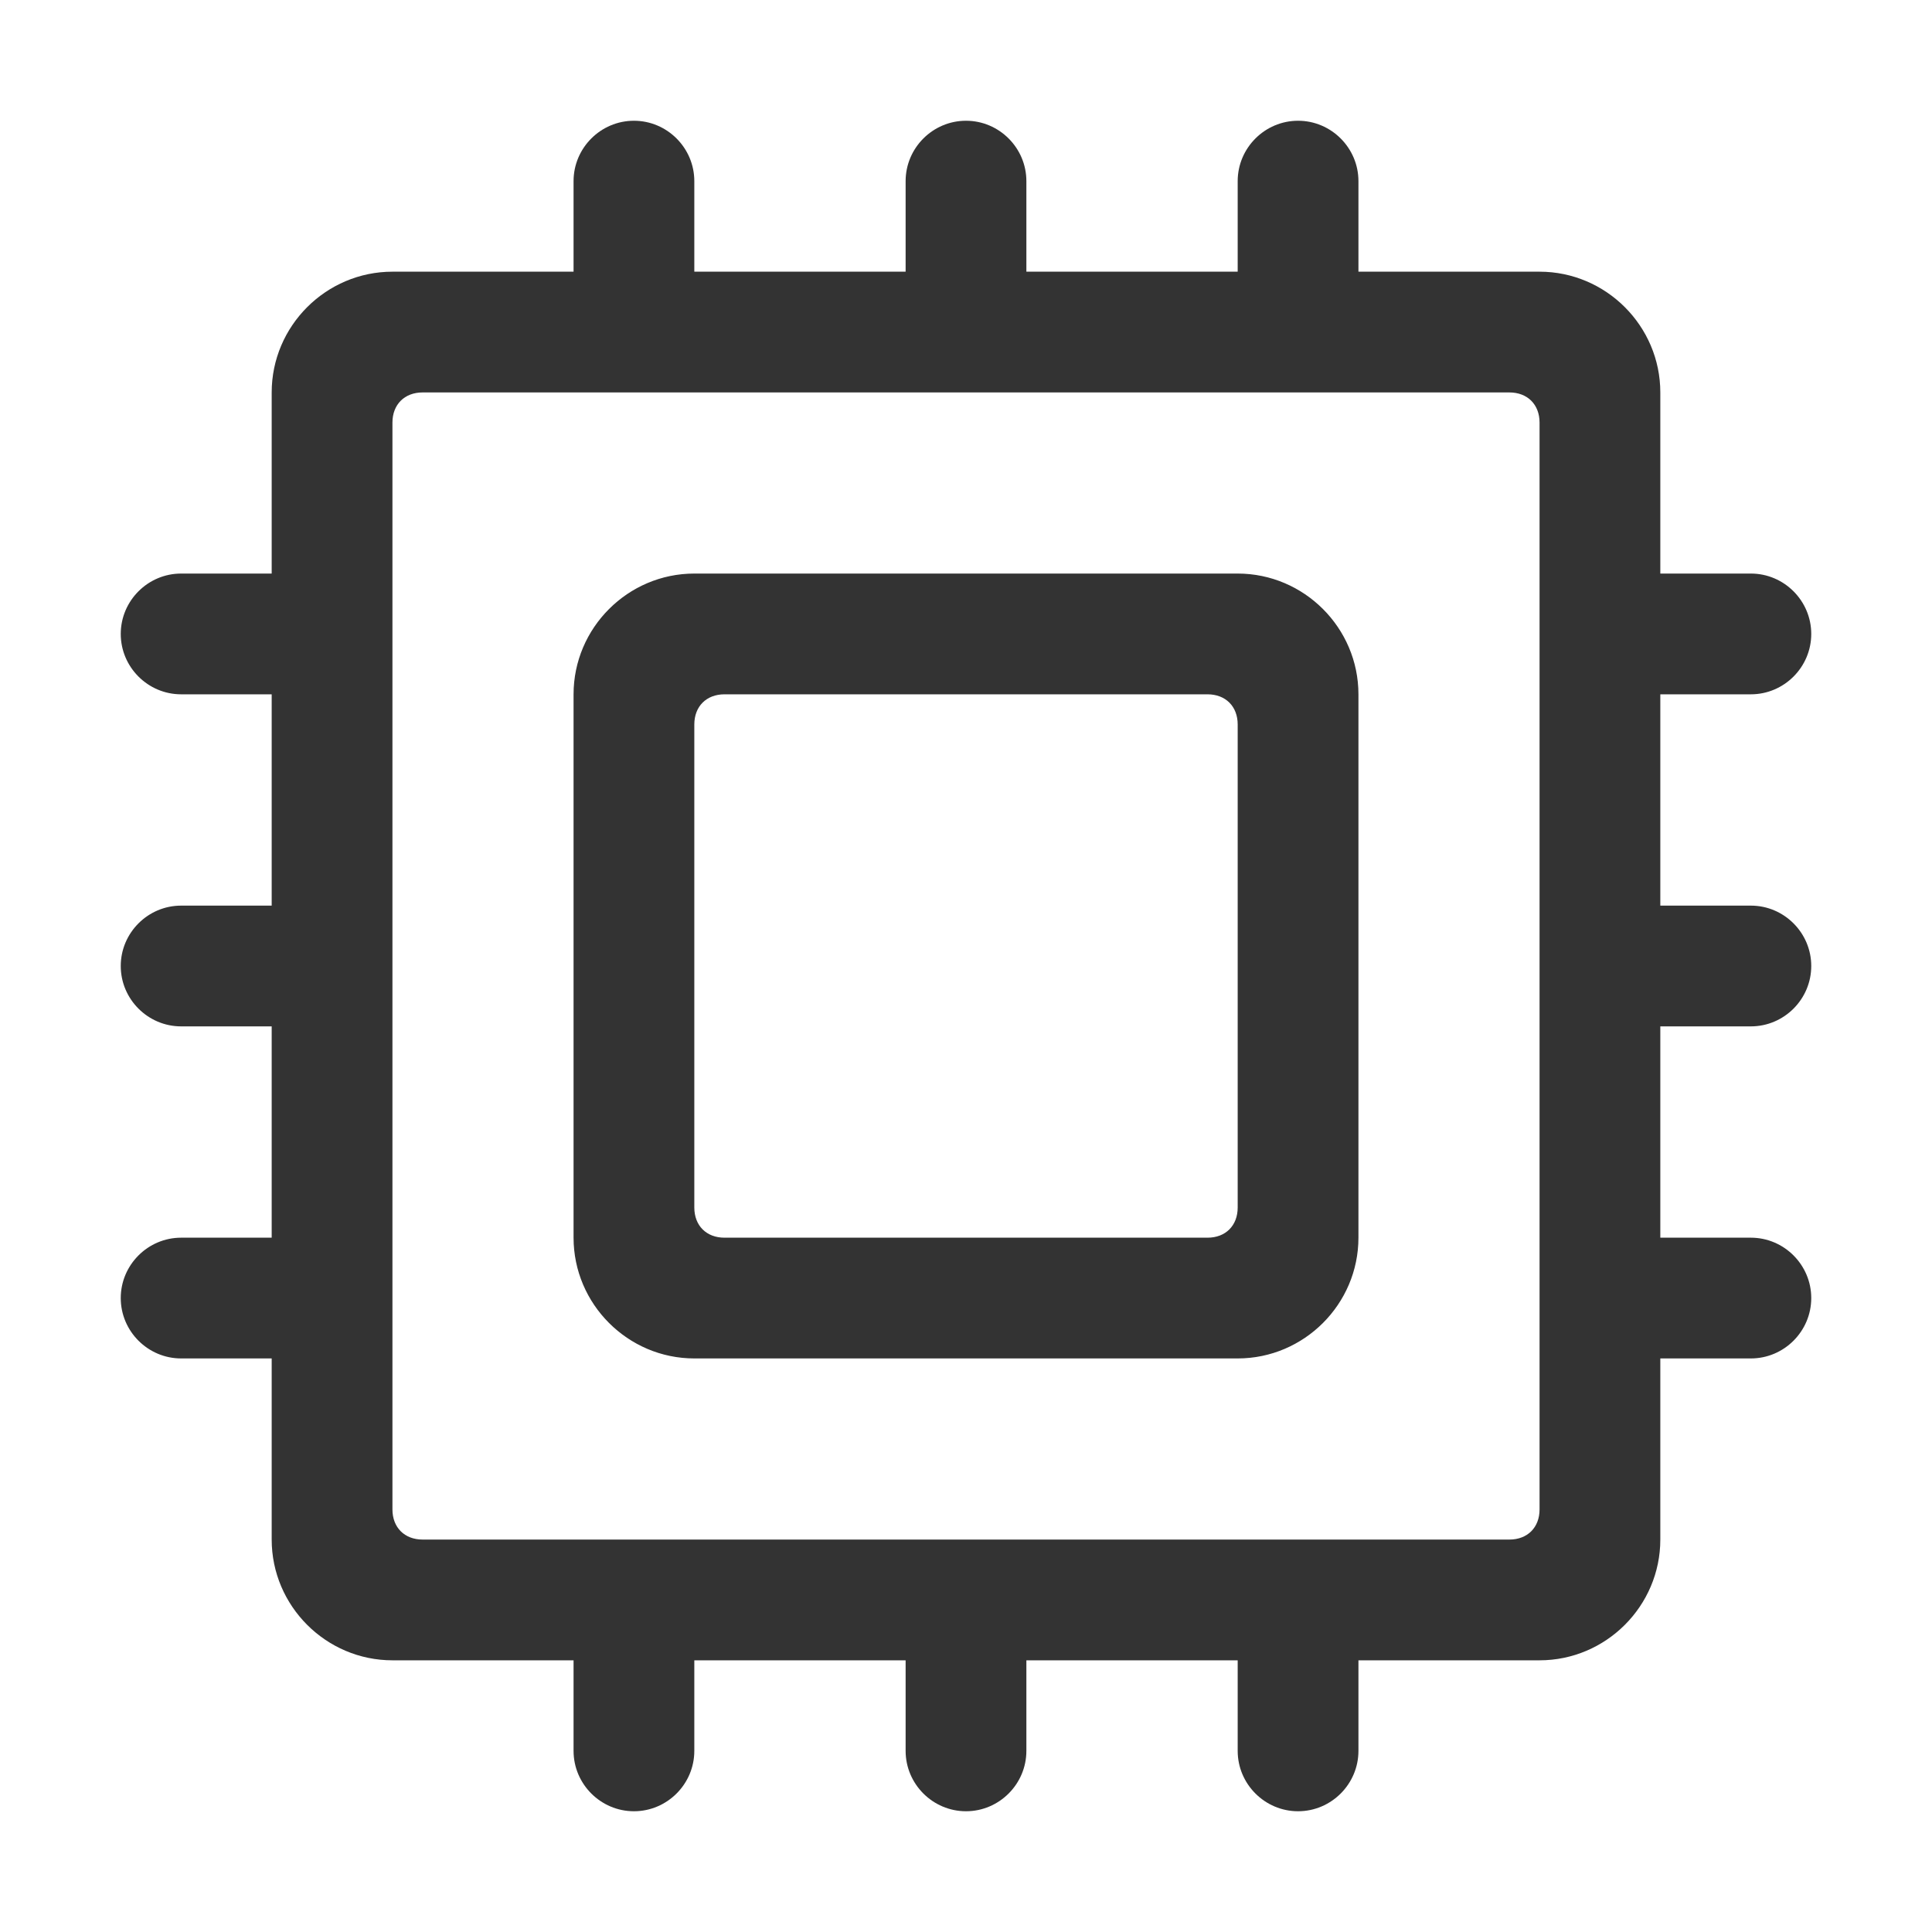
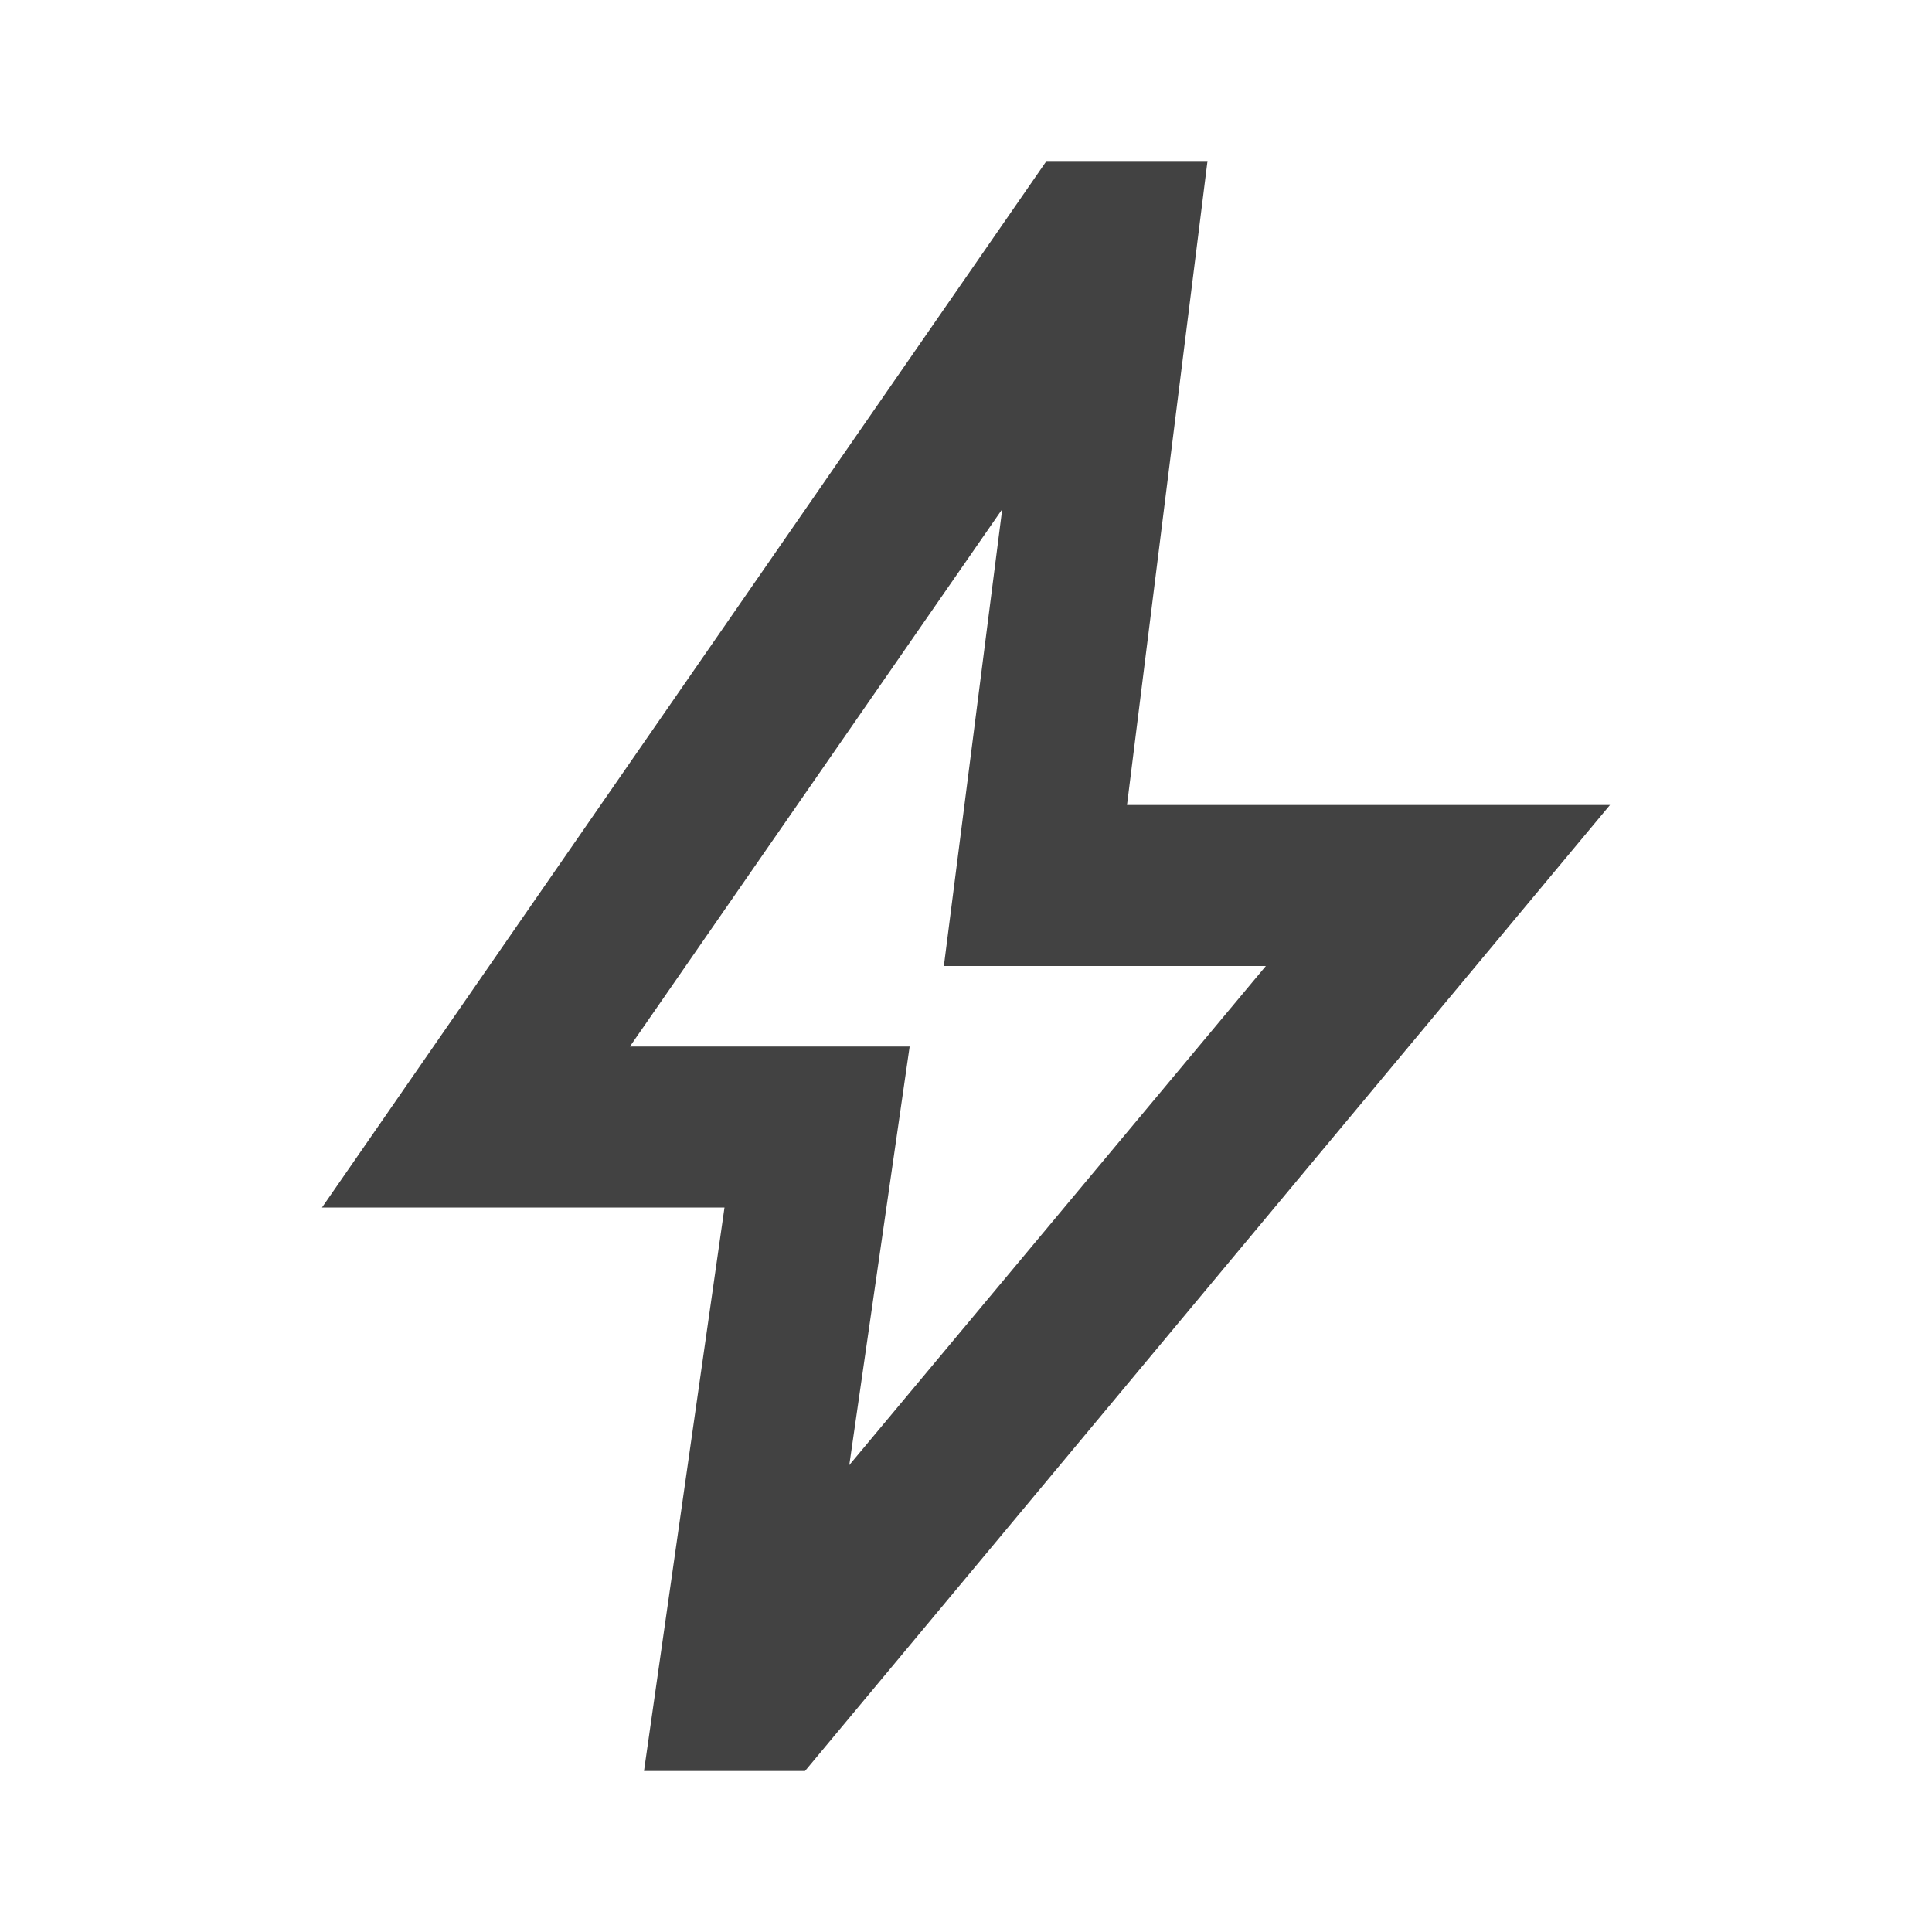
- <svg xmlns="http://www.w3.org/2000/svg" t="1727530292848" class="icon" viewBox="0 0 1024 1024" version="1.1" p-id="9740" width="200" height="200">
-   <path d="M928 480c17.6 0 32 14.4 32 32s-14.4 32-32 32h-48v112h48c17.6 0 32 14.4 32 32s-14.4 32-32 32h-48v96c0 35.2-28.8 64-64 64h-96v48c0 17.6-14.4 32-32 32s-32-14.4-32-32v-48h-112v48c0 17.6-14.4 32-32 32s-32-14.4-32-32v-48h-112v48c0 17.6-14.4 32-32 32s-32-14.4-32-32v-48h-96c-35.2 0-64-28.8-64-64v-96H96c-17.6 0-32-14.4-32-32s14.4-32 32-32h48v-112H96c-17.6 0-32-14.4-32-32s14.4-32 32-32h48v-112H96c-17.6 0-32-14.4-32-32s14.4-32 32-32h48v-96c0-35.2 28.8-64 64-64h96V96c0-17.6 14.4-32 32-32s32 14.4 32 32v48h112V96c0-17.6 14.4-32 32-32s32 14.4 32 32v48h112V96c0-17.6 14.4-32 32-32s32 14.4 32 32v48h96c35.2 0 64 28.8 64 64v96h48c17.6 0 32 14.4 32 32s-14.4 32-32 32h-48v112h48z m-112-256c0-9.6-6.4-16-16-16H224c-9.6 0-16 6.4-16 16v576c0 9.6 6.4 16 16 16h576c9.6 0 16-6.4 16-16V224zM656 720H368c-35.2 0-64-28.8-64-64V368c0-35.2 28.8-64 64-64h288c35.2 0 64 28.8 64 64v288c0 35.2-28.8 64-64 64z m0-336c0-9.6-6.4-16-16-16H384c-9.6 0-16 6.4-16 16v256c0 9.6 6.4 16 16 16h256c9.6 0 16-6.4 16-16V384z" fill="#333333" p-id="9741" />
+ <svg xmlns="http://www.w3.org/2000/svg" height="24px" viewBox="0 -960 960 960" width="24px" fill="#424242">
+   <path d="m422-232 207-248H469l29-227-185 267h139l-30 208ZM320-80l40-280H160l360-520h80l-40 320h240L400-80h-80Zm151-390Z" />
</svg>
